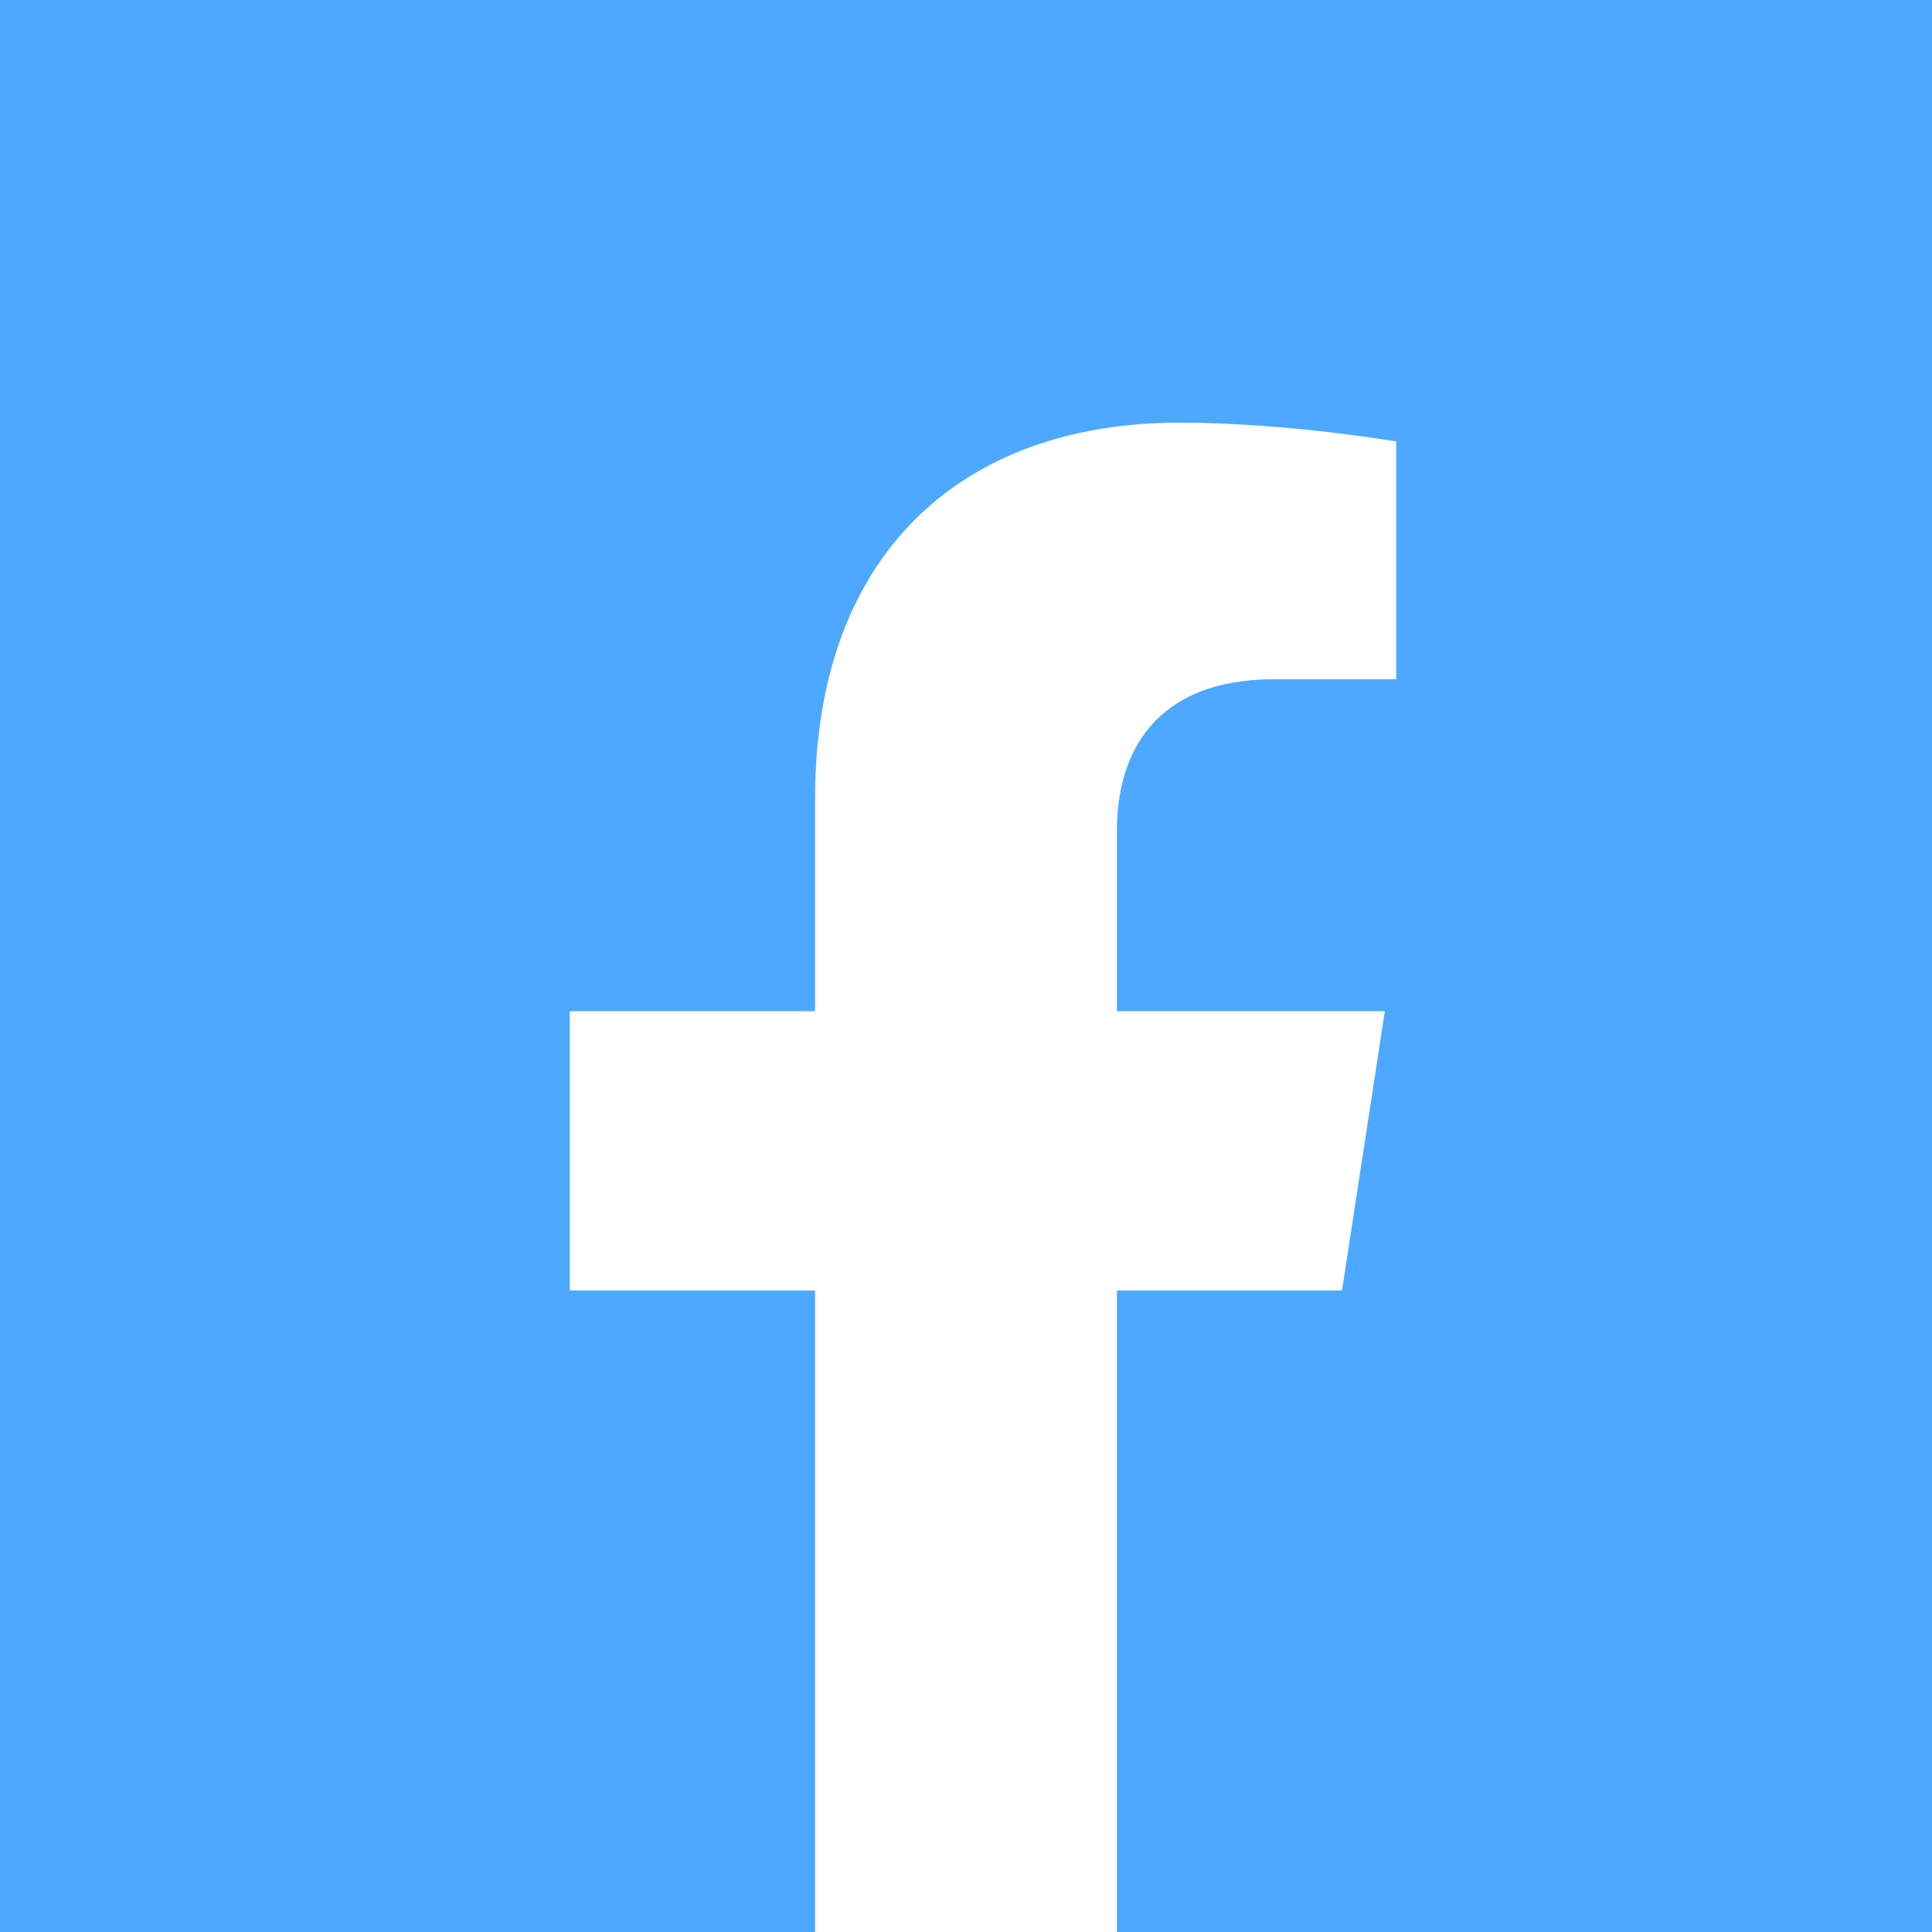
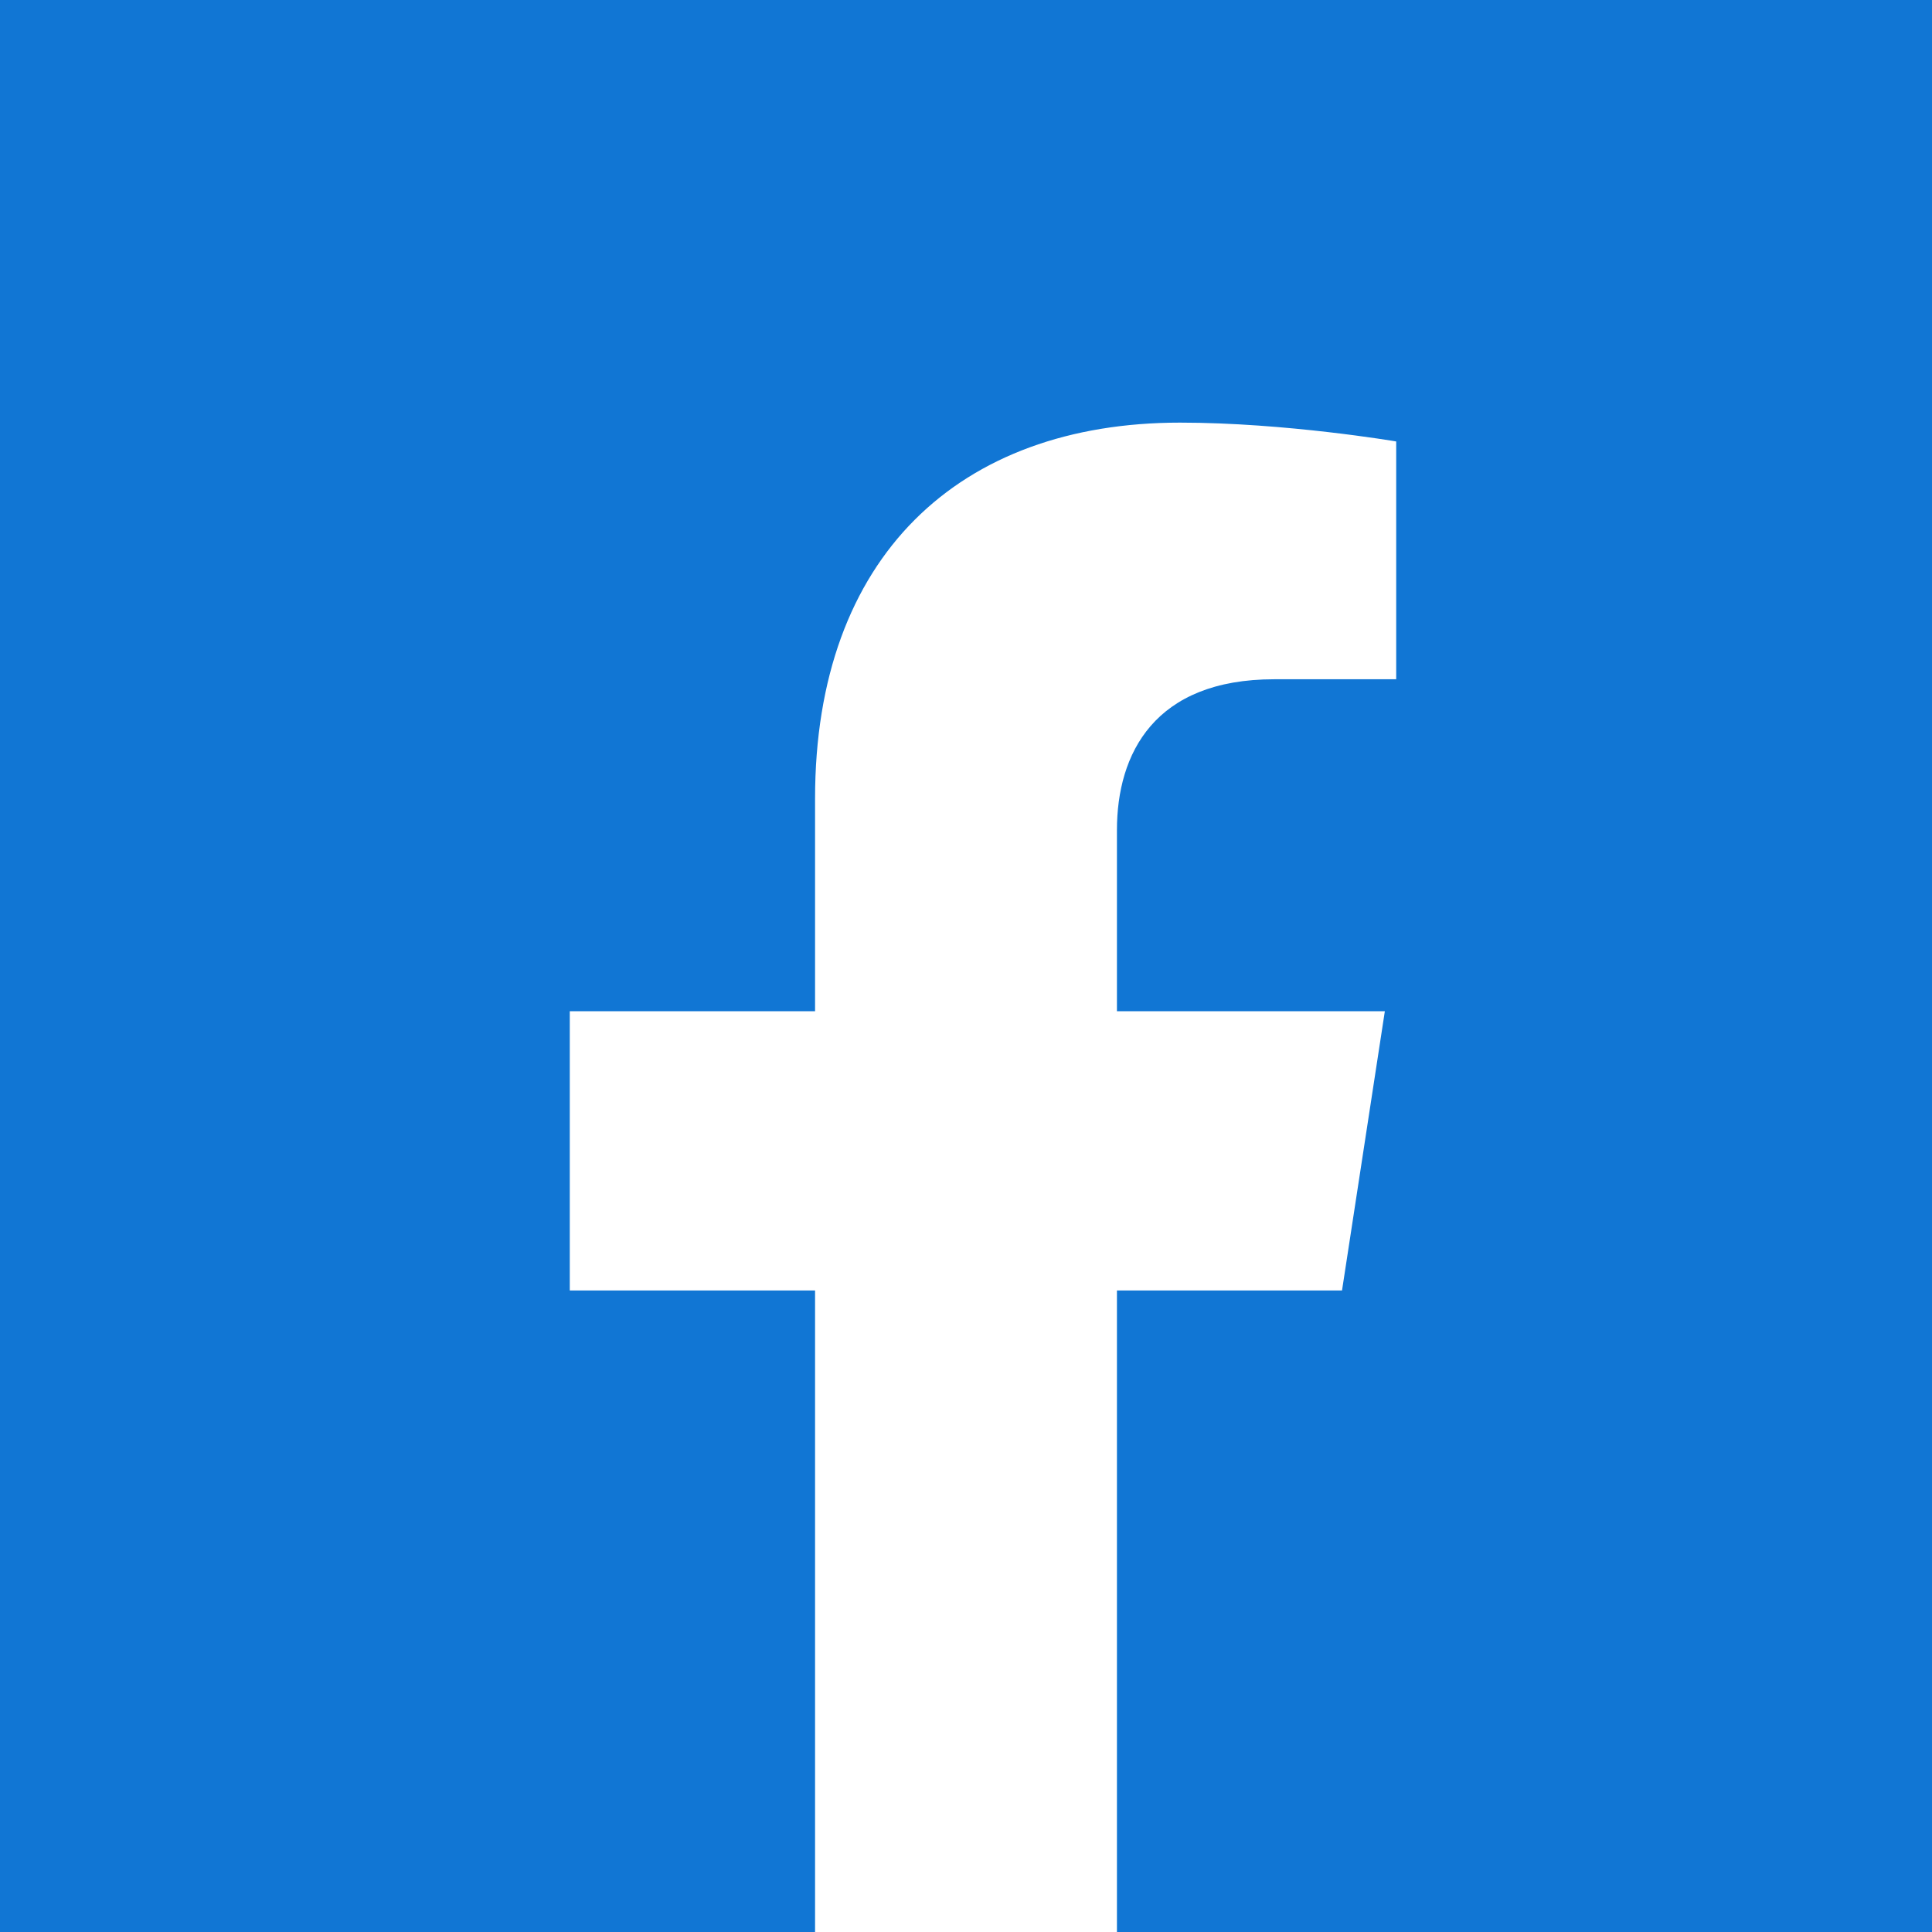
<svg xmlns="http://www.w3.org/2000/svg" width="24" height="24" viewBox="0 0 24 24" fill="none">
-   <path d="M24 0H0V24H10.125V16.031H7.078V12.562H10.125V9.919C10.125 6.912 11.916 5.25 14.658 5.25C15.97 5.25 17.344 5.484 17.344 5.484V8.438H15.83C14.339 8.438 13.875 9.363 13.875 10.312V12.562H17.203L16.671 16.031H13.875V24H24V0Z" fill="#4DA8FF" />
+   <path d="M24 0H0V24H10.125V16.031H7.078V12.562H10.125V9.919C10.125 6.912 11.916 5.25 14.658 5.25C15.97 5.25 17.344 5.484 17.344 5.484V8.438H15.83C14.339 8.438 13.875 9.363 13.875 10.312V12.562H17.203L16.671 16.031H13.875V24H24V0Z" fill="#1176d4" />
</svg>
